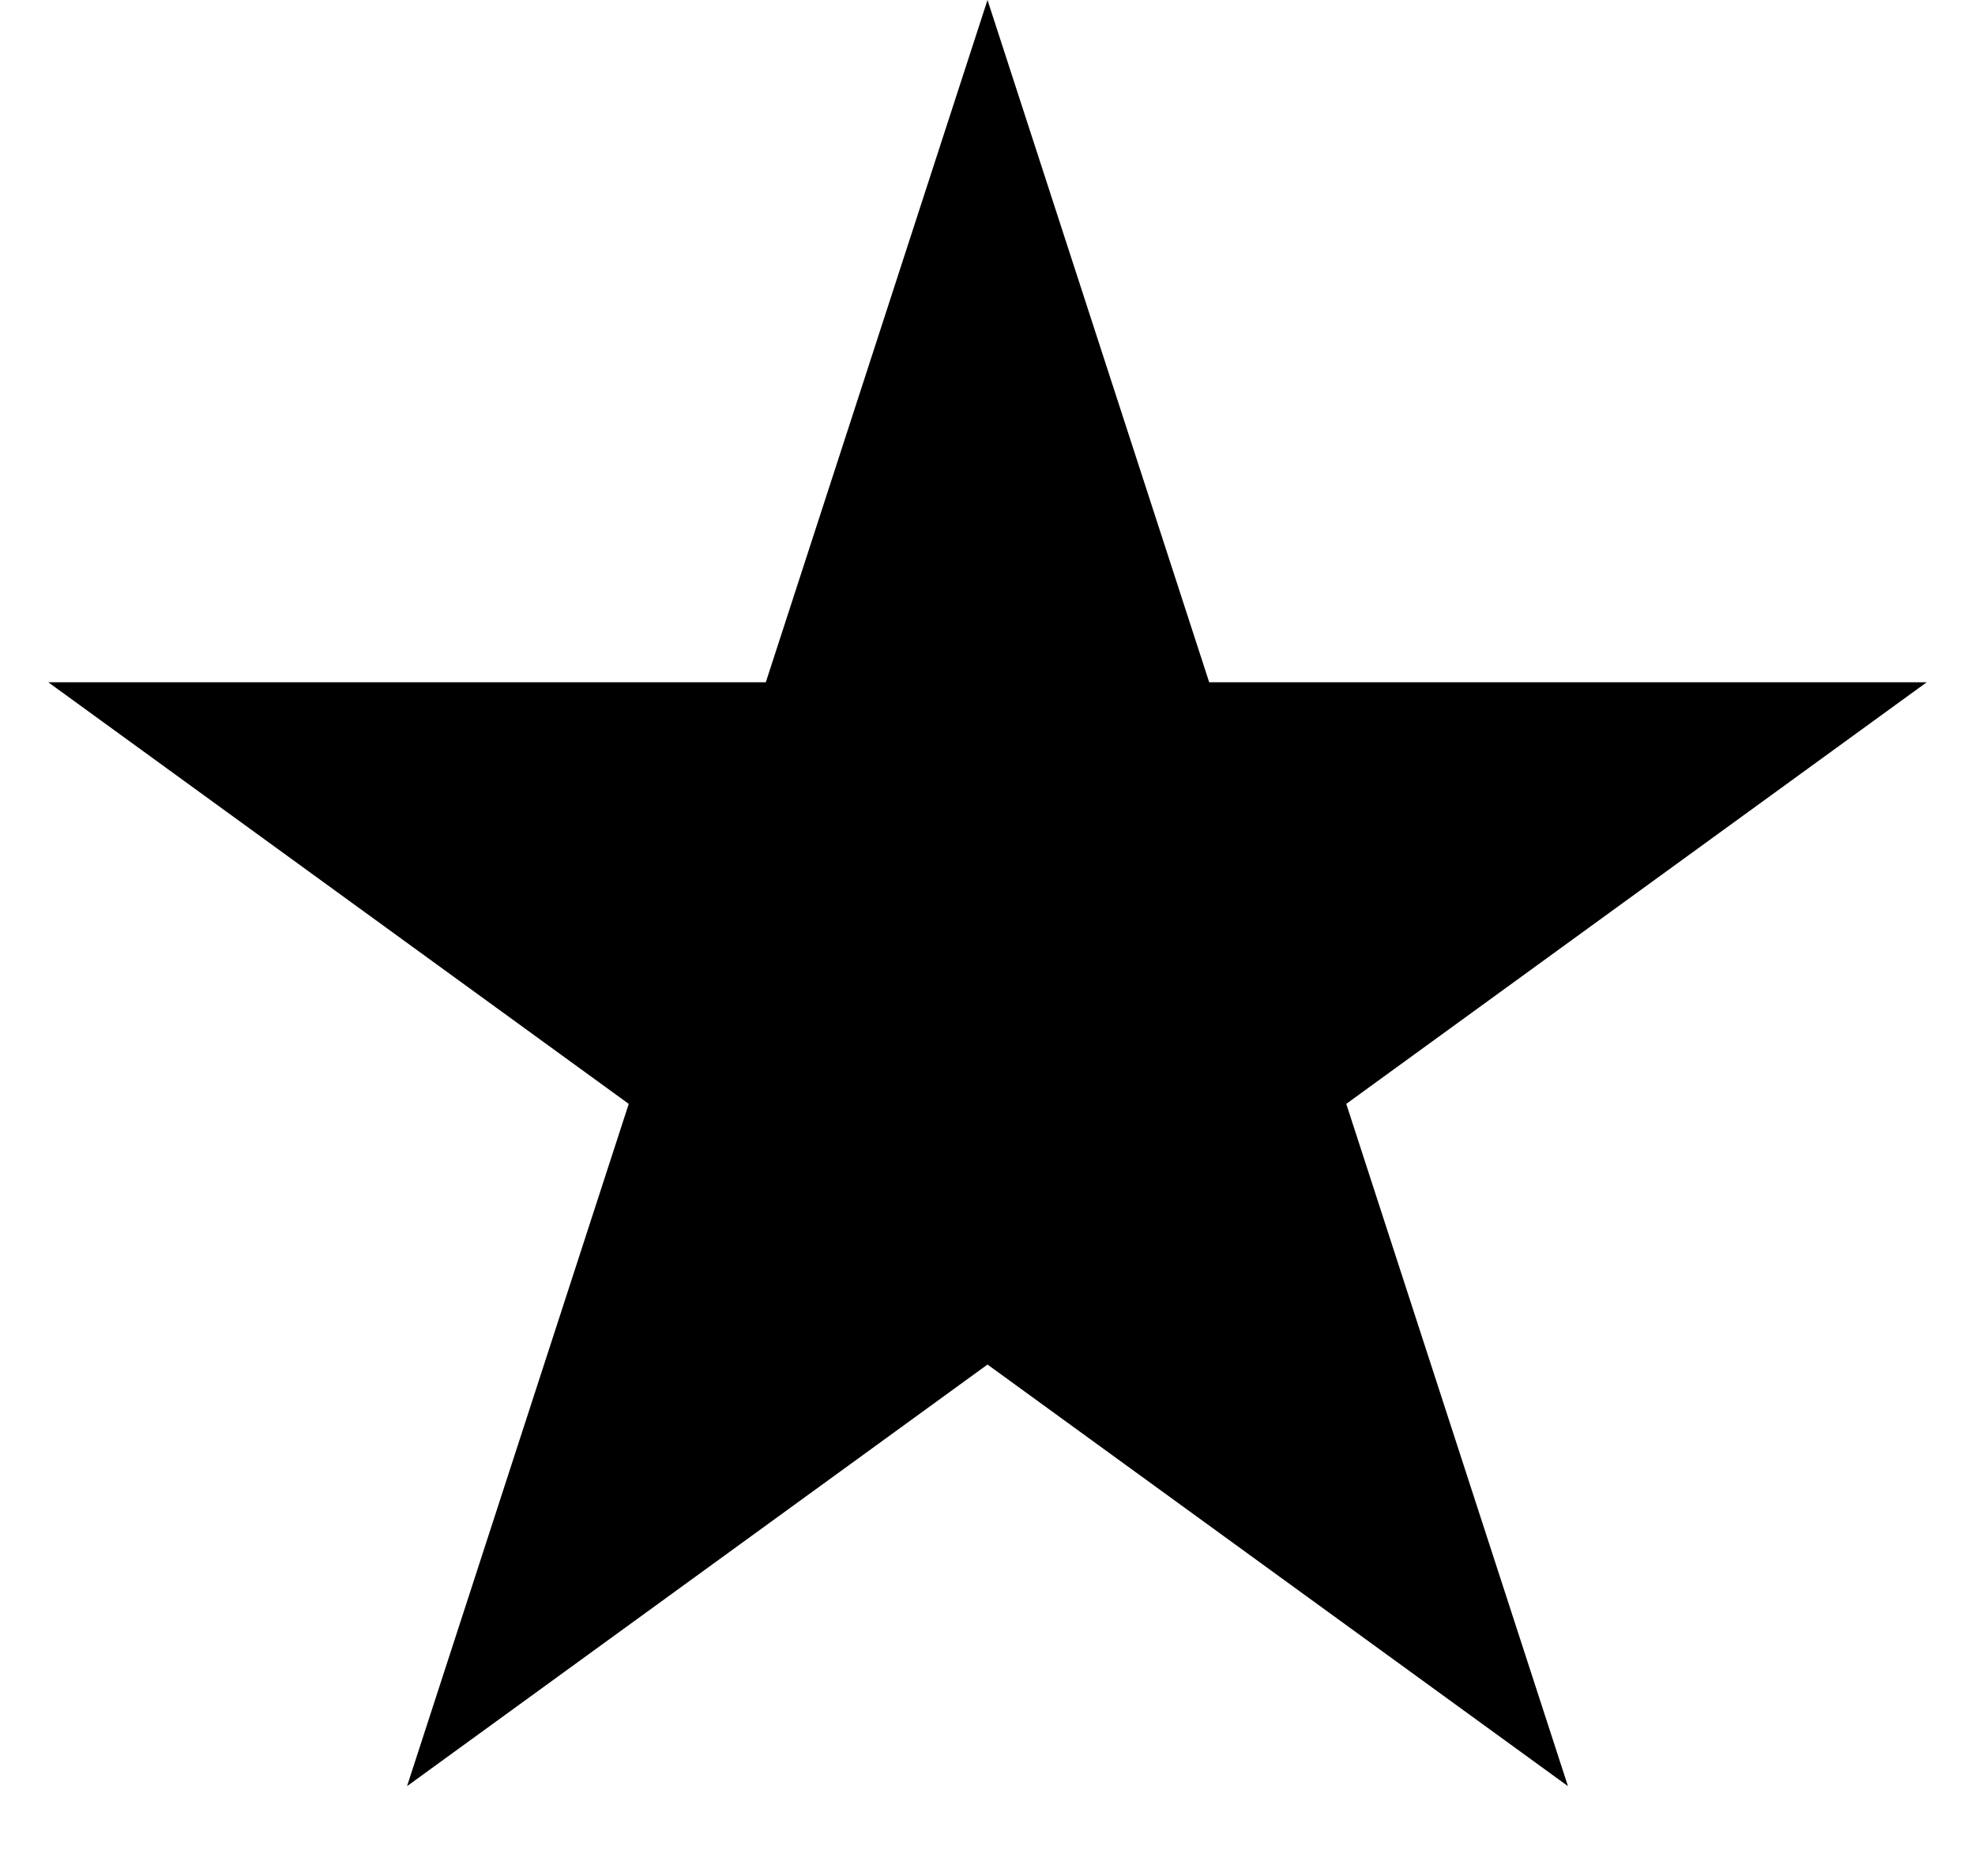
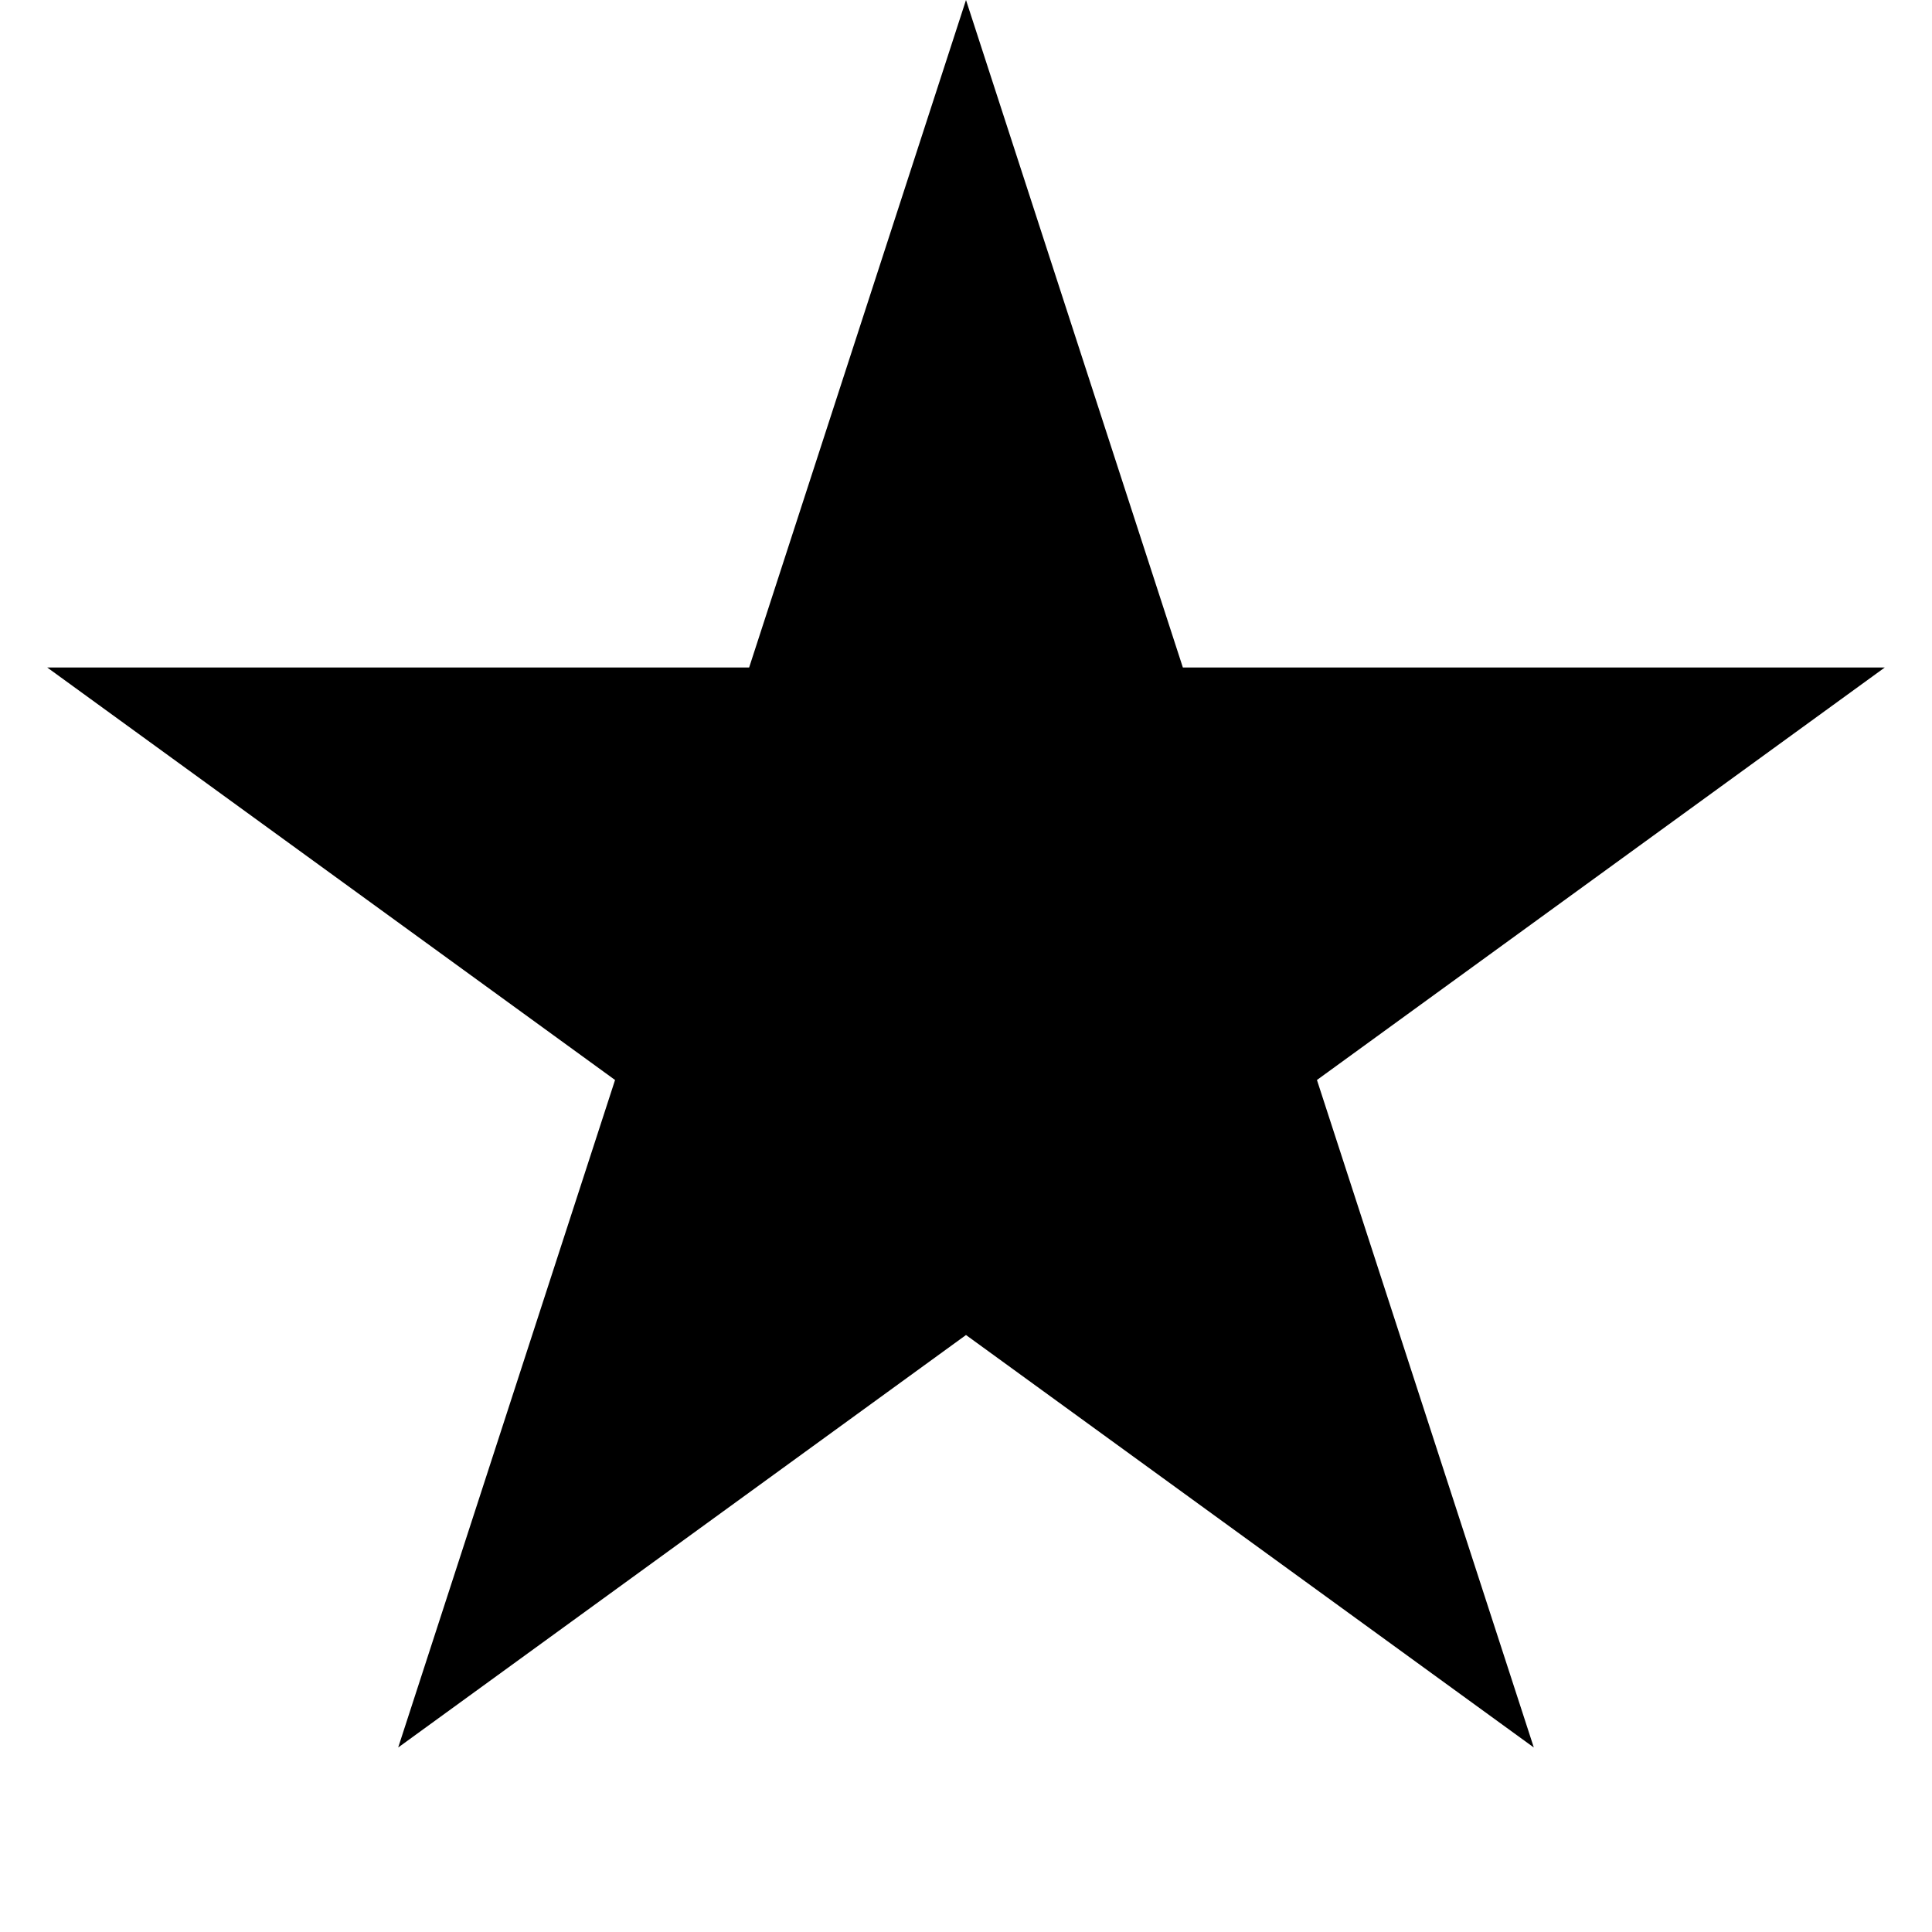
- <svg xmlns="http://www.w3.org/2000/svg" width="20" height="19" viewBox="0 0 20 19" fill="none">
+ <svg xmlns="http://www.w3.org/2000/svg" width="20" height="20" viewBox="0 0 20 20" fill="none">
  <path d="M10 0L12.245 6.91H19.511L13.633 11.18L15.878 18.09L10 13.82L4.122 18.09L6.367 11.18L0.489 6.91H7.755L10 0Z" fill="currentColor" />
</svg>
